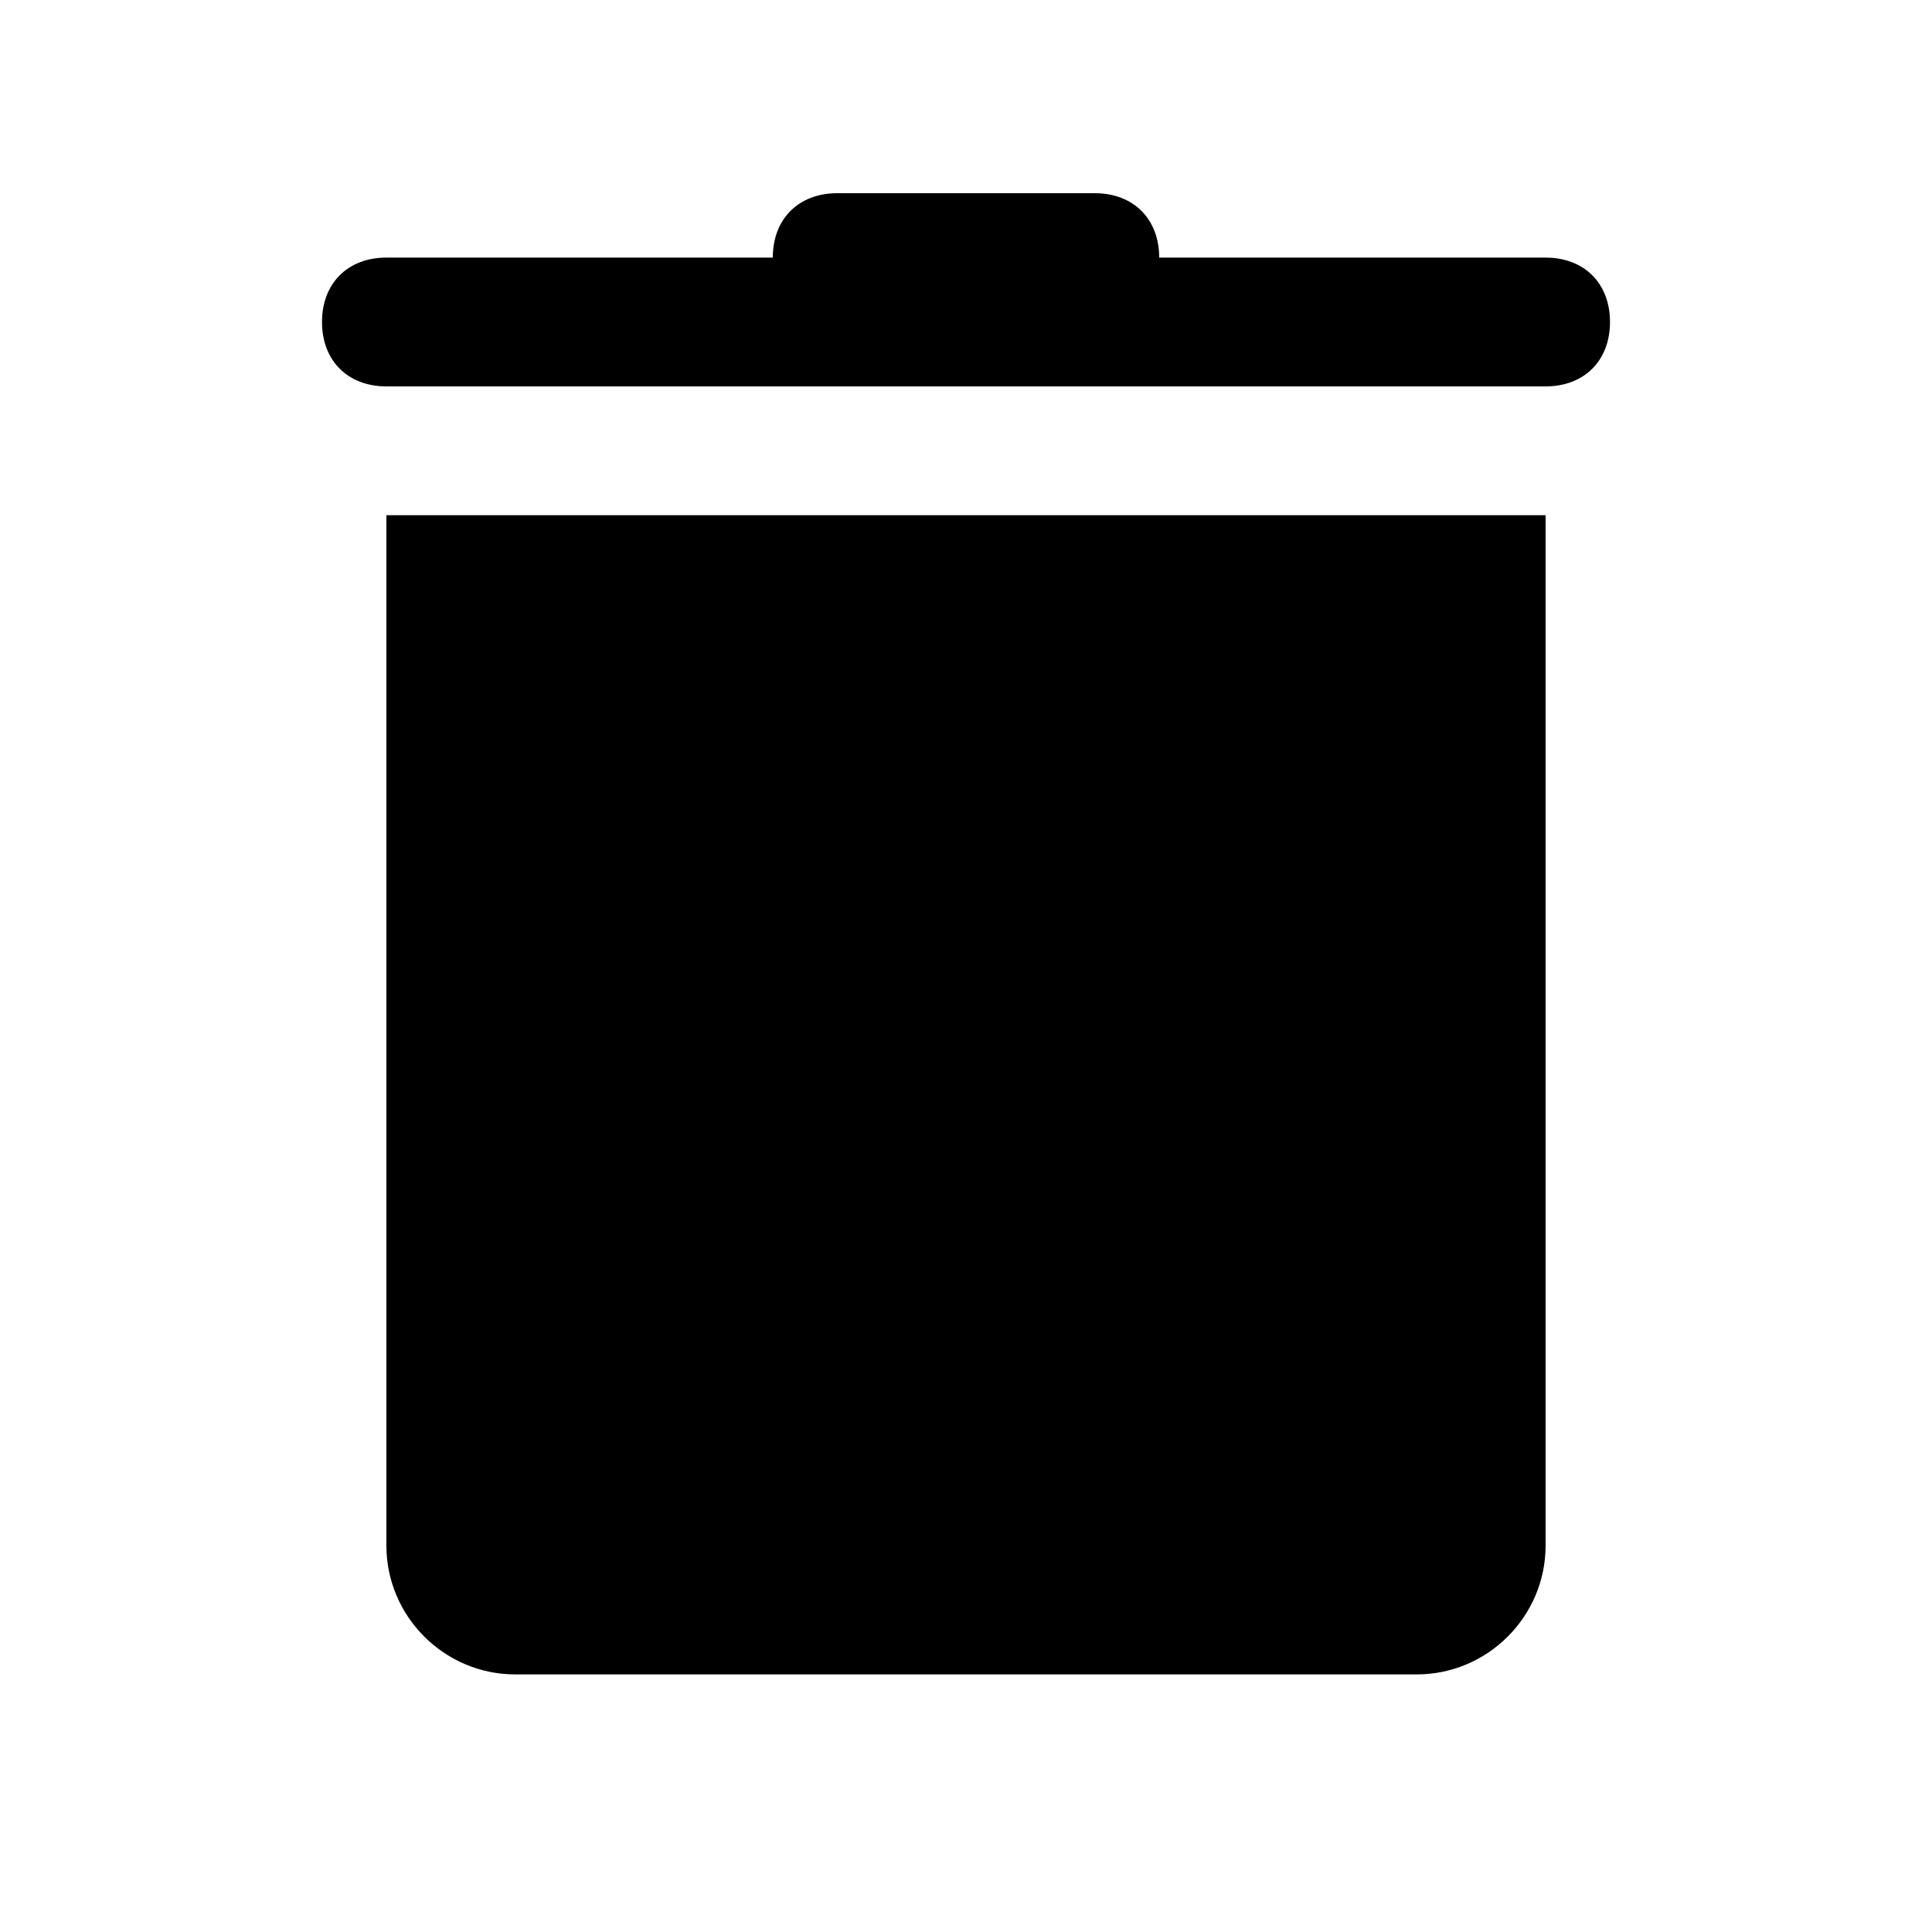
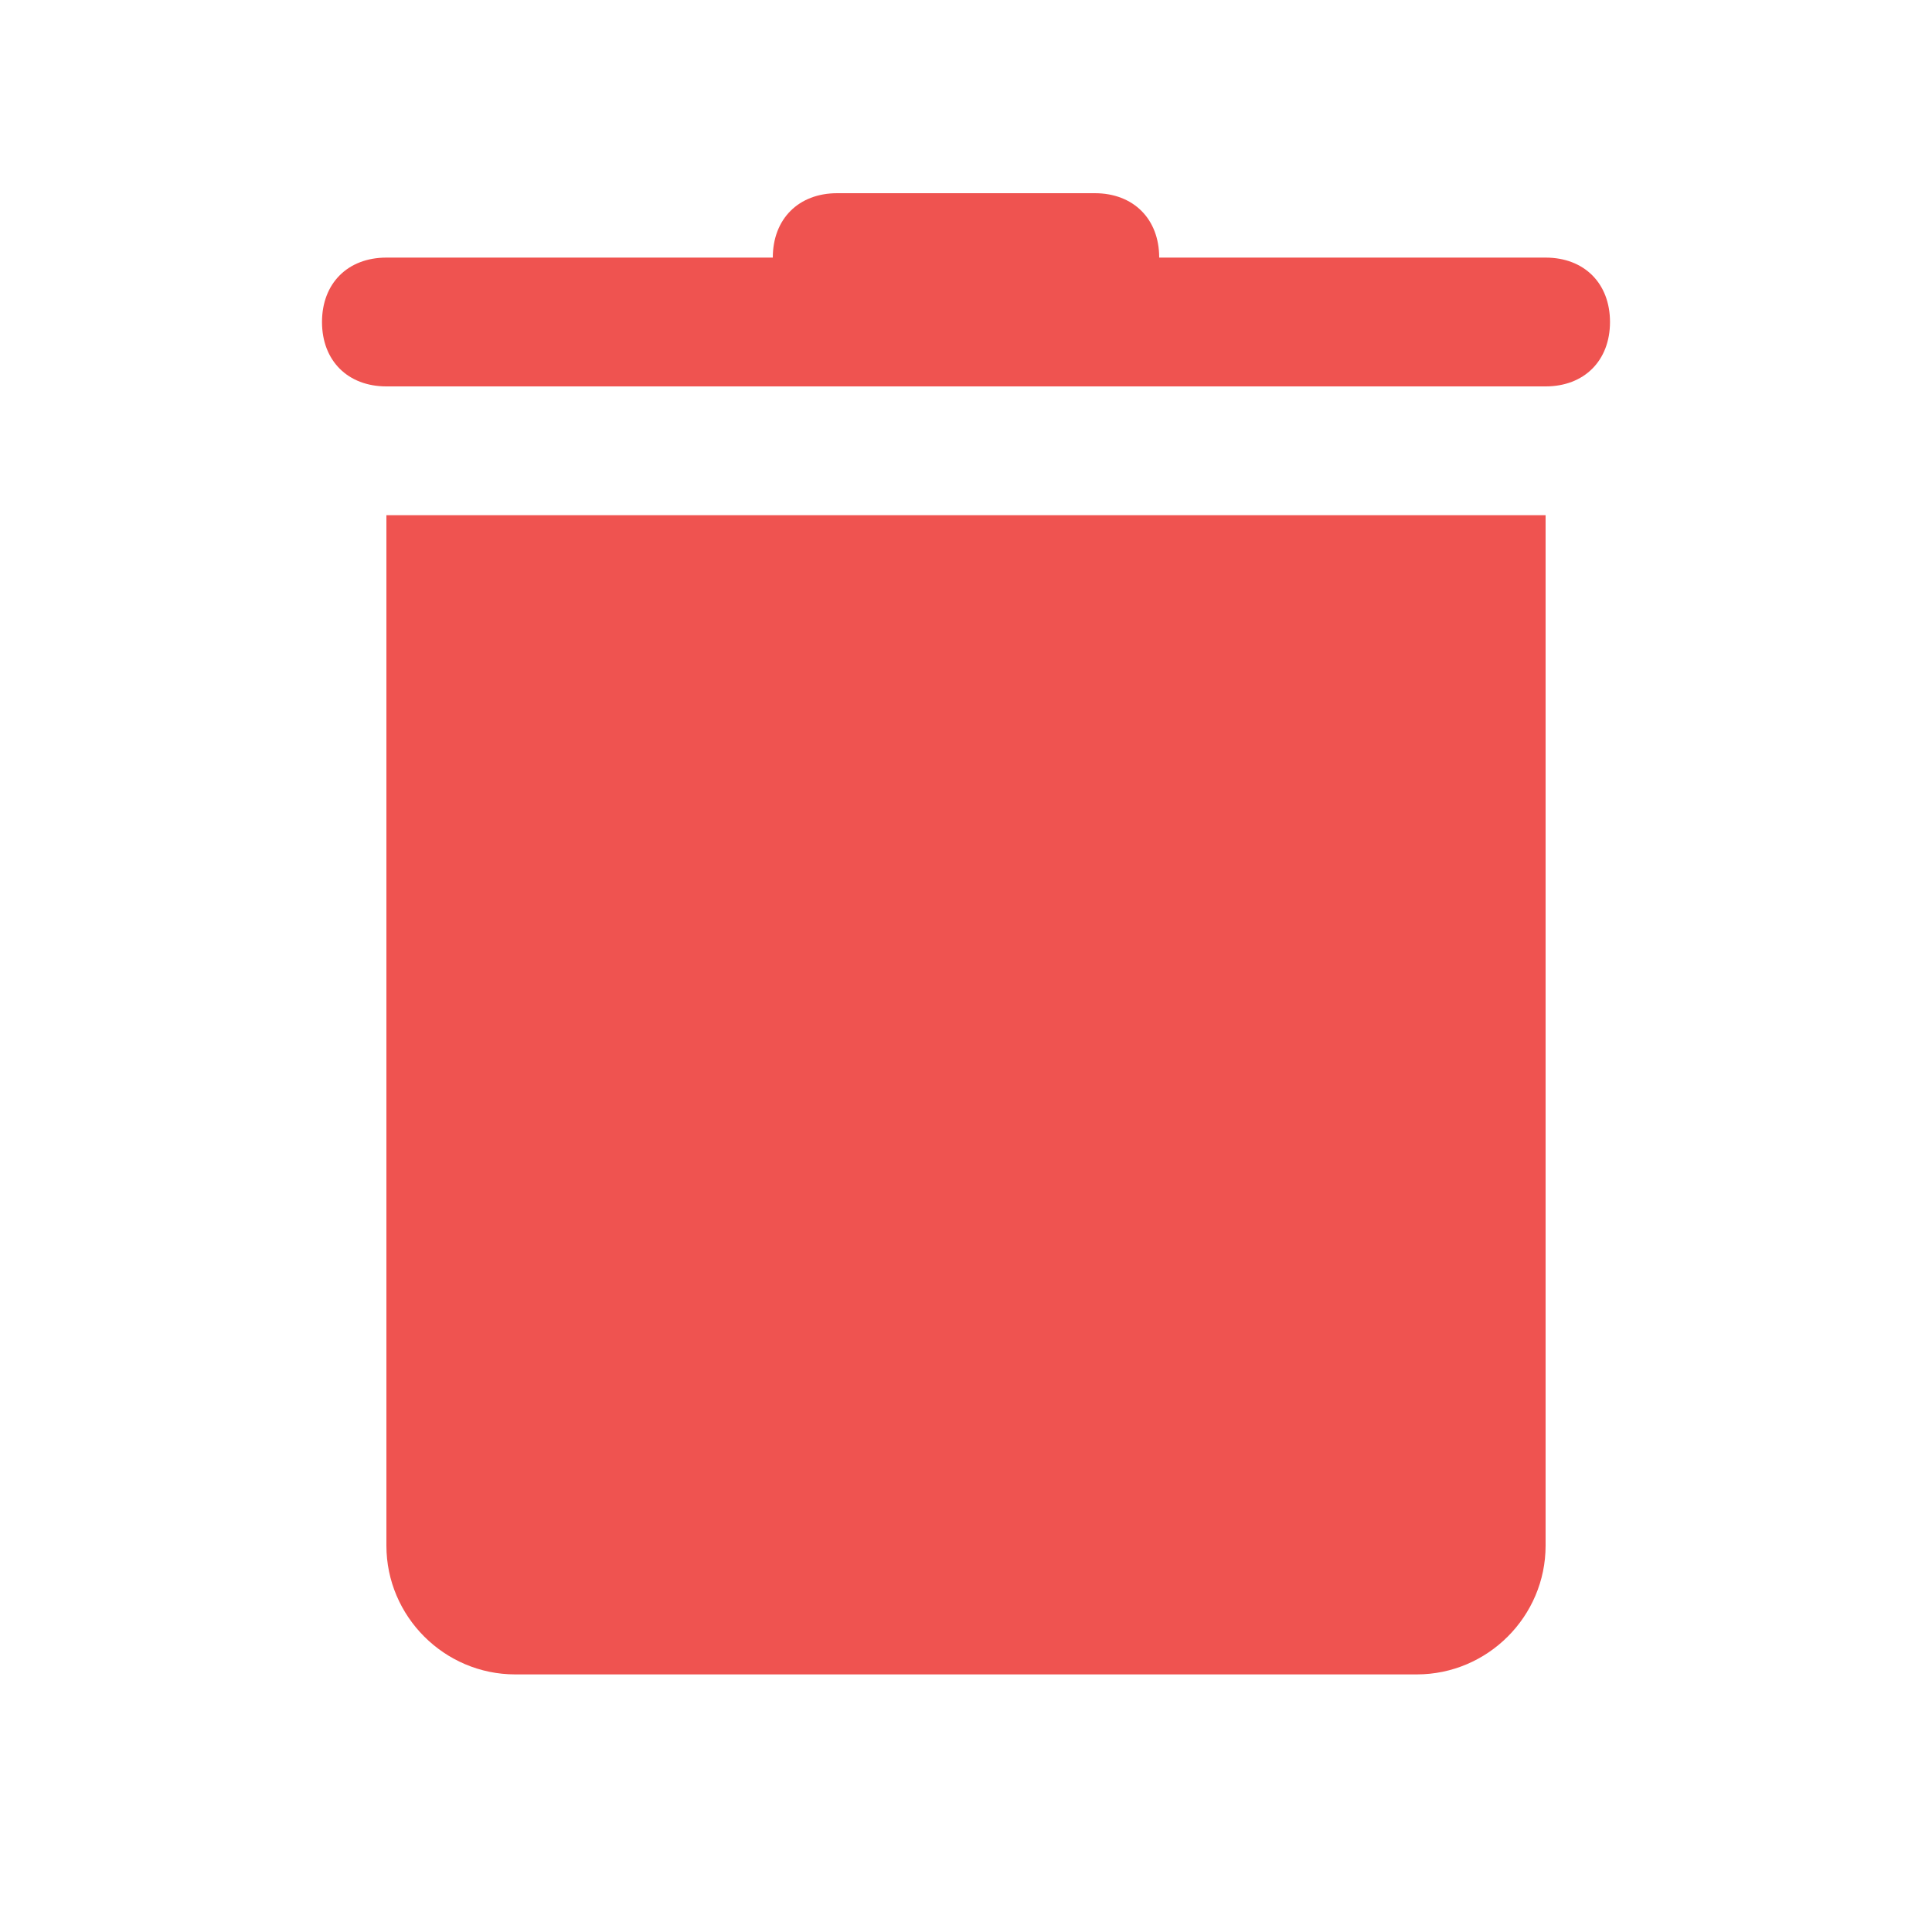
<svg xmlns="http://www.w3.org/2000/svg" x="0px" y="0px" width="100" height="100" viewBox="0 0 30 30">
-   <path d="M6 8v16c0 1.1.9 2 2 2h14c1.1 0 2-.9 2-2V8H6zM24 4h-6c0-.6-.4-1-1-1h-4c-.6 0-1 .4-1 1H6C5.4 4 5 4.4 5 5s.4 1 1 1h18c.6 0 1-.4 1-1S24.6 4 24 4z" />
+   <path d="M6 8v16c0 1.1.9 2 2 2h14c1.1 0 2-.9 2-2V8H6zM24 4h-6c0-.6-.4-1-1-1h-4c-.6 0-1 .4-1 1H6C5.4 4 5 4.4 5 5s.4 1 1 1h18c.6 0 1-.4 1-1S24.6 4 24 4z" fill="#ef5350" />
</svg>
